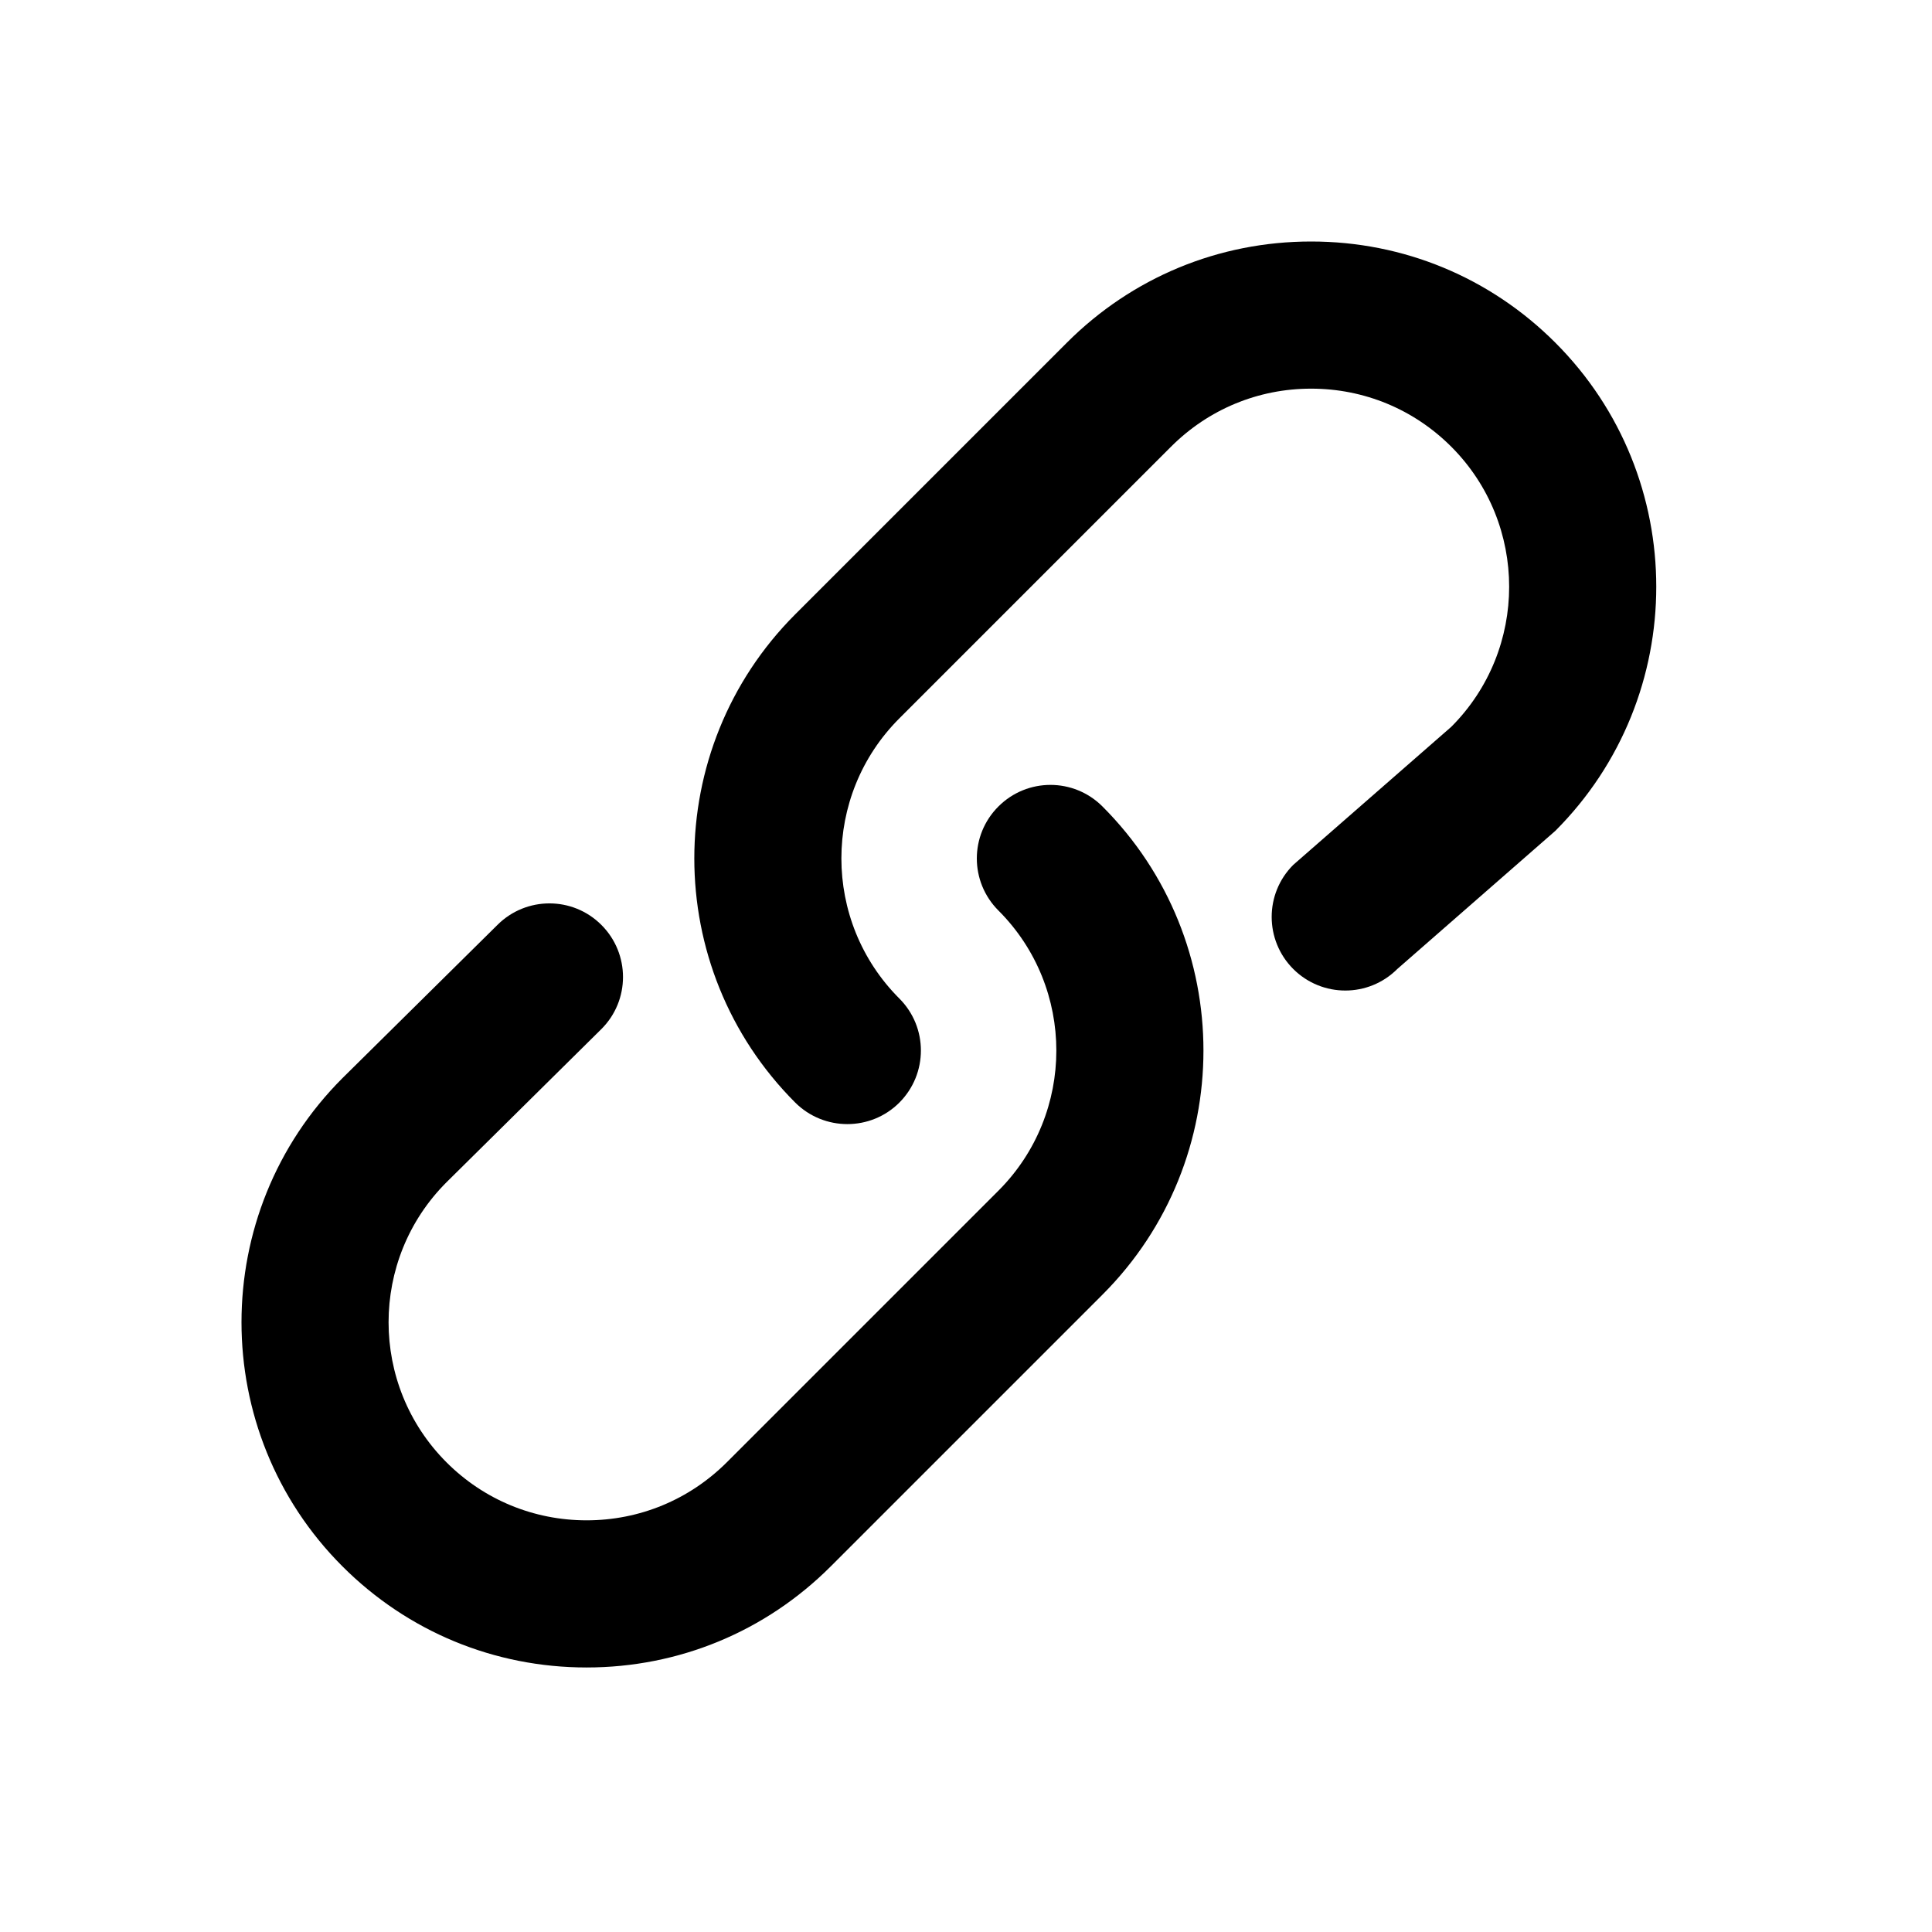
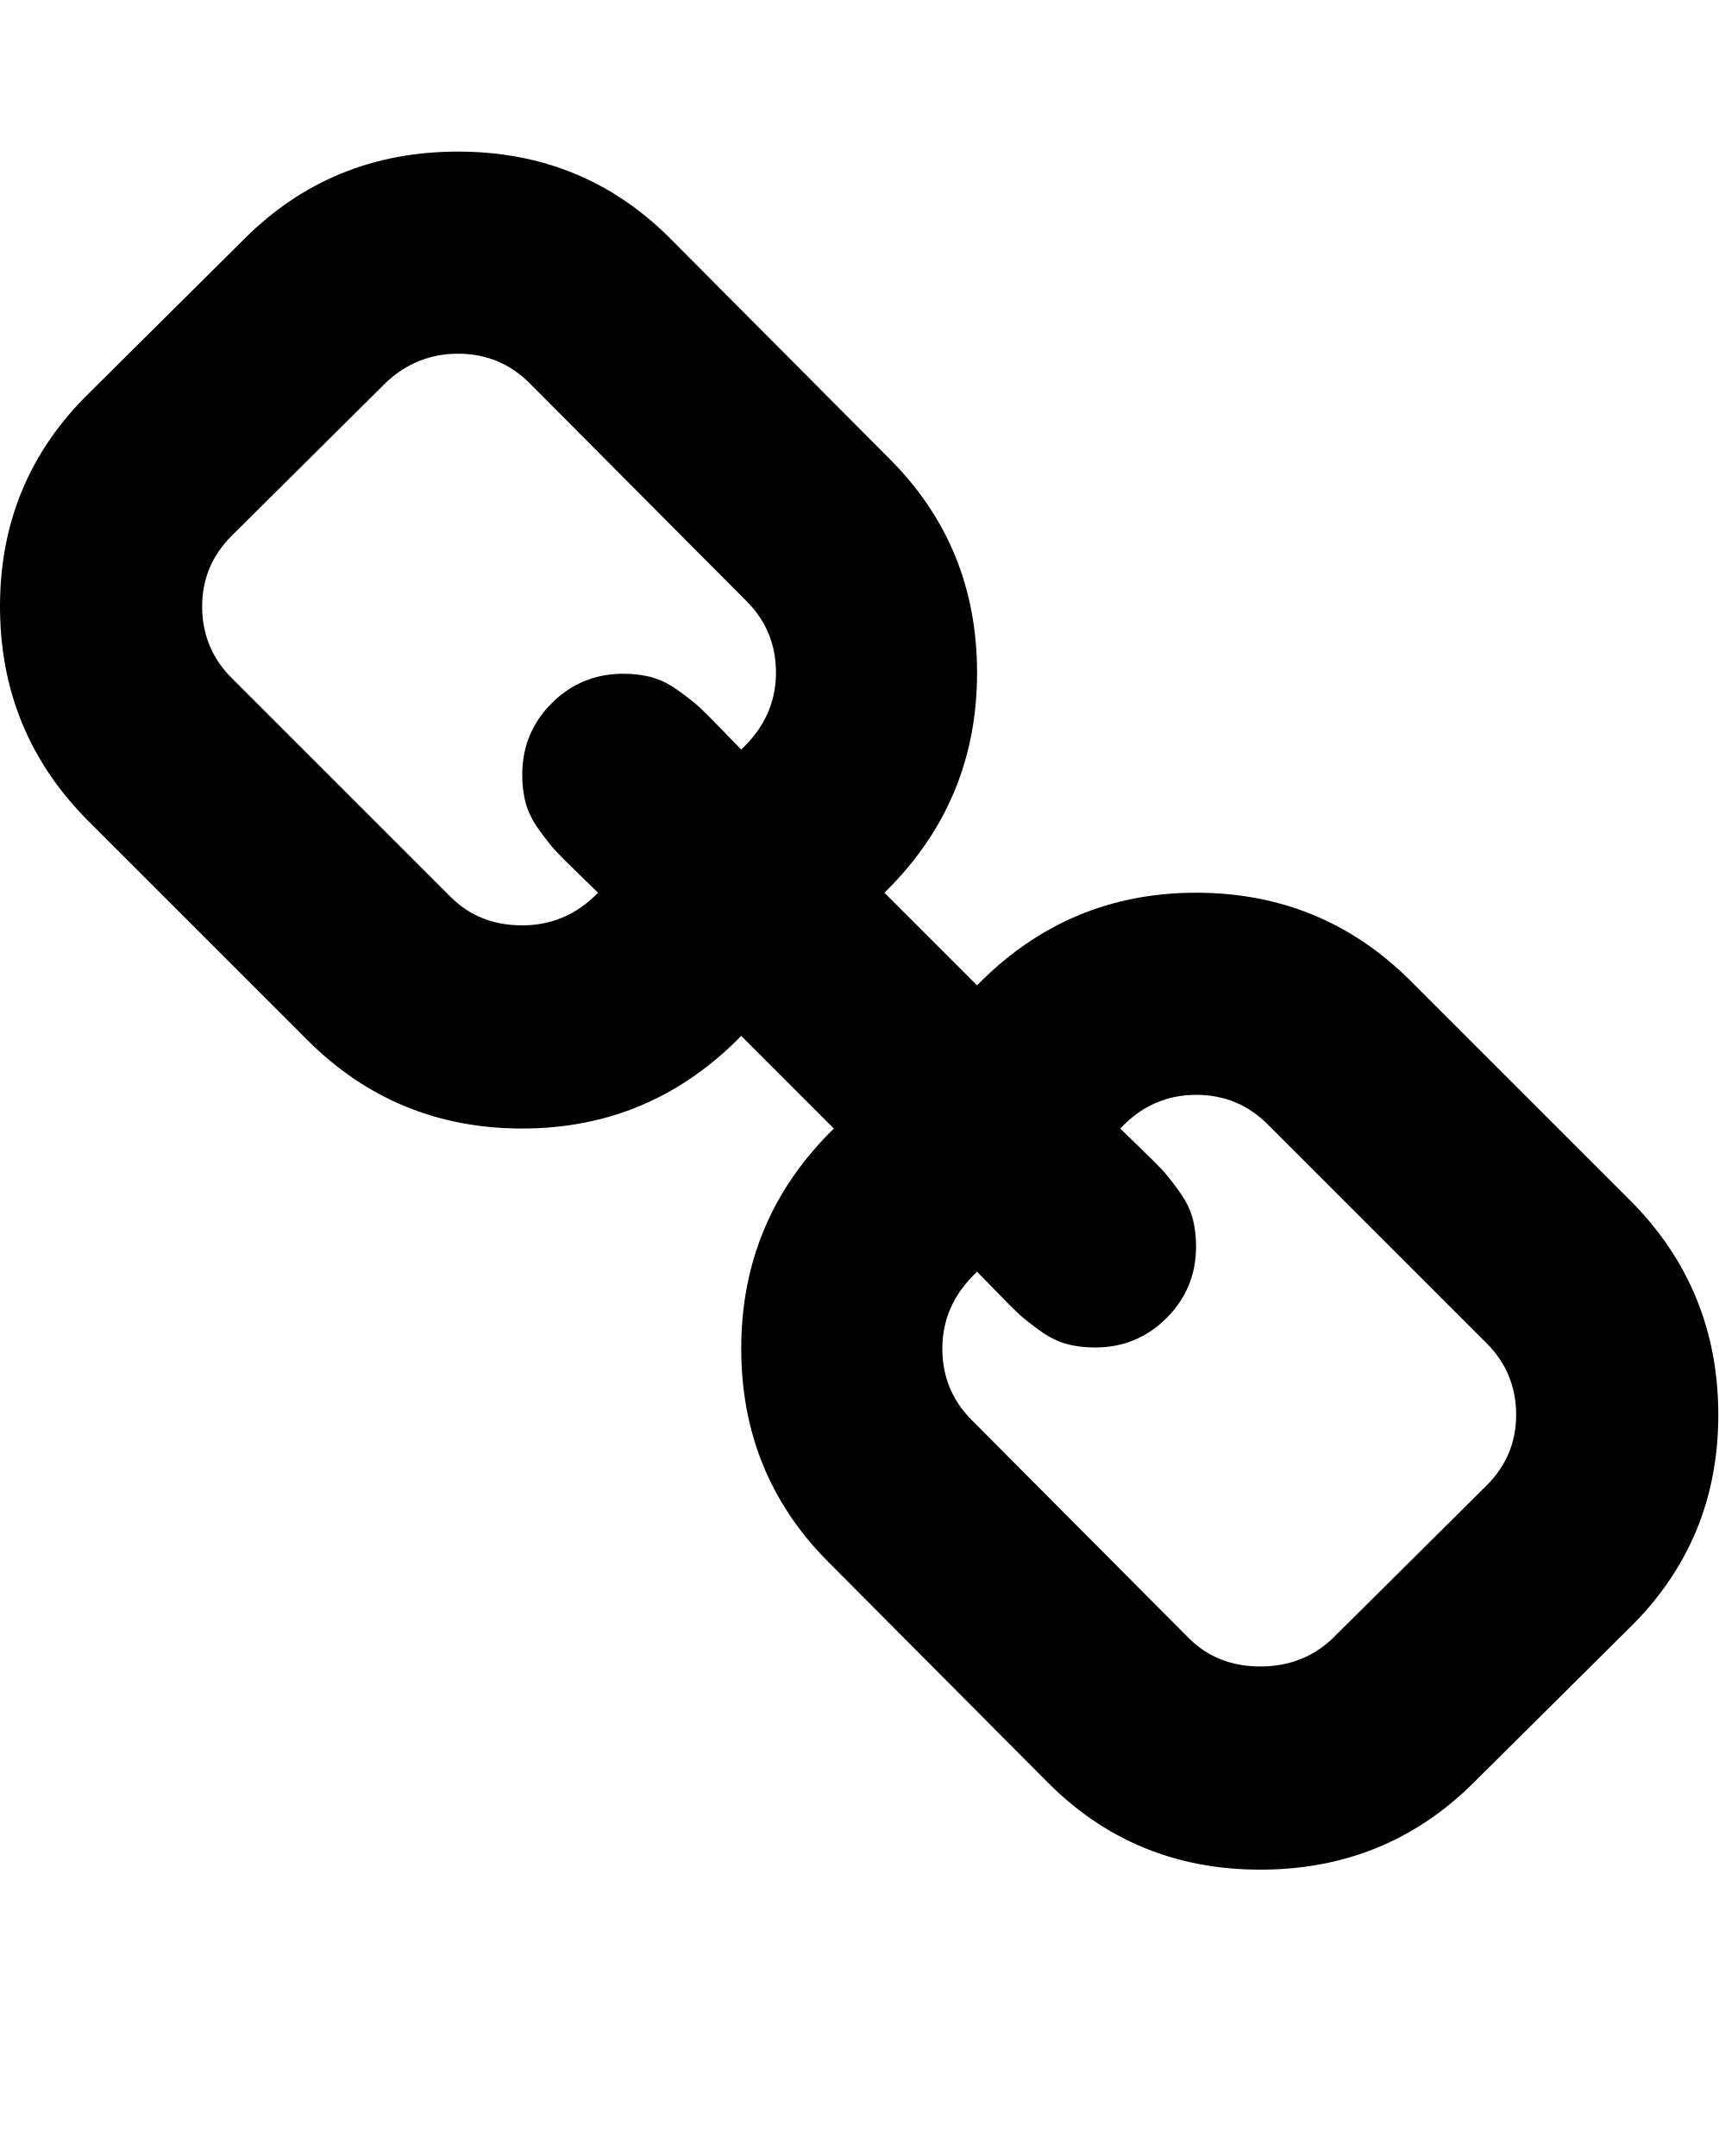
- <svg xmlns="http://www.w3.org/2000/svg" width="24px" height="24px" viewBox="0 0 24 24" version="1.1">
-   <path d="M9.879,13.697 C8.207,12.024 8.207,9.303 9.879,7.631 L13.254,4.256 C14.064,3.446 15.141,3 16.287,3 C17.433,3 18.51,3.446 19.32,4.256 C20.993,5.928 20.993,8.649 19.32,10.322 L17.358,12.037 C17.001,12.394 16.423,12.394 16.065,12.037 C15.708,11.679 15.708,11.101 16.065,10.744 L18.028,9.029 C18.987,8.069 18.987,6.508 18.028,5.549 C17.563,5.084 16.945,4.828 16.287,4.828 C15.63,4.828 15.012,5.084 14.547,5.549 L11.172,8.924 C10.212,9.883 10.212,11.444 11.172,12.404 C11.529,12.761 11.529,13.339 11.172,13.697 C10.994,13.875 10.76,13.964 10.526,13.964 C10.292,13.964 10.058,13.875 9.879,13.697 Z" id="Shape" fill="#000" />
-   <path d="M4.254,19.458 C2.582,17.786 2.582,15.065 4.254,13.393 L6.179,11.49 C6.536,11.133 7.115,11.133 7.471,11.49 C7.828,11.847 7.829,12.426 7.471,12.783 L5.547,14.686 C4.587,15.645 4.587,17.206 5.547,18.166 C6.011,18.63 6.63,18.886 7.287,18.886 C7.945,18.886 8.562,18.63 9.028,18.166 L12.403,14.791 C13.362,13.831 13.362,12.27 12.403,11.311 C12.045,10.953 12.045,10.375 12.403,10.018 C12.76,9.661 13.338,9.661 13.695,10.018 C15.368,11.69 15.368,14.411 13.695,16.083 L10.32,19.458 C9.51,20.268 8.433,20.714 7.287,20.714 C6.141,20.714 5.064,20.268 4.254,19.458 Z" id="Shape" fill="#000" />
+ <svg xmlns="http://www.w3.org/2000/svg" contentScriptType="text/ecmascript" contentStyleType="text/css" enable-background="new 0 0 2048 2048" height="2048px" id="Layer_1" preserveAspectRatio="xMidYMid meet" version="1.1" viewBox="16.0 0 1632.0 2048" width="1632.0px" xml:space="preserve" zoomAndPan="magnify">
+   <path d="M1456,1344c0-26.667-9.333-49.333-28-68l-208-208c-18.667-18.667-41.333-28-68-28c-28,0-52,10.667-72,32  c2,2,8.333,8.167,19,18.5s17.833,17.5,21.5,21.5s8.667,10.333,15,19s10.667,17.167,13,25.5c2.333,8.333,3.5,17.5,3.5,27.5  c0,26.667-9.333,49.333-28,68s-41.333,28-68,28c-10,0-19.167-1.167-27.5-3.5c-8.333-2.333-16.833-6.667-25.5-13s-15-11.333-19-15  s-11.167-10.833-21.5-21.5s-16.5-17-18.5-19c-22,20.667-33,45-33,73c0,26.667,9.333,49.333,28,68l206,207c18,18,40.667,27,68,27  c26.667,0,49.333-8.667,68-26l147-146C1446.667,1392.333,1456,1370,1456,1344z M753,639c0-26.667-9.333-49.333-28-68L519,364  c-18.667-18.667-41.333-28-68-28c-26,0-48.667,9-68,27L236,509c-18.667,18.667-28,41-28,67c0,26.667,9.333,49.333,28,68l208,208  c18,18,40.667,27,68,27c28,0,52-10.333,72-31c-2-2-8.333-8.167-19-18.5S547.167,812,543.5,808s-8.667-10.333-15-19  s-10.667-17.167-13-25.5S512,746,512,736c0-26.667,9.333-49.333,28-68s41.333-28,68-28c10,0,19.167,1.167,27.5,3.5  s16.833,6.667,25.5,13s15,11.333,19,15s11.167,10.833,21.5,21.5s16.5,17,18.5,19C742,691.333,753,667,753,639z M1648,1344  c0,80-28.333,147.667-85,203l-147,146c-55.333,55.333-123,83-203,83c-80.667,0-148.667-28.333-204-85l-206-207  c-55.333-55.333-83-123-83-203c0-82,29.333-151.667,88-209l-88-88c-57.333,58.667-126.667,88-208,88c-80,0-148-28-204-84L100,780  c-56-56-84-124-84-204s28.333-147.667,85-203l147-146c55.333-55.333,123-83,203-83c80.667,0,148.667,28.333,204,85l206,207  c55.333,55.333,83,123,83,203c0,82-29.333,151.667-88,209l88,88c57.333-58.667,126.667-88,208-88c80,0,148,28,204,84l208,208  C1620,1196,1648,1264,1648,1344z" />
</svg>
